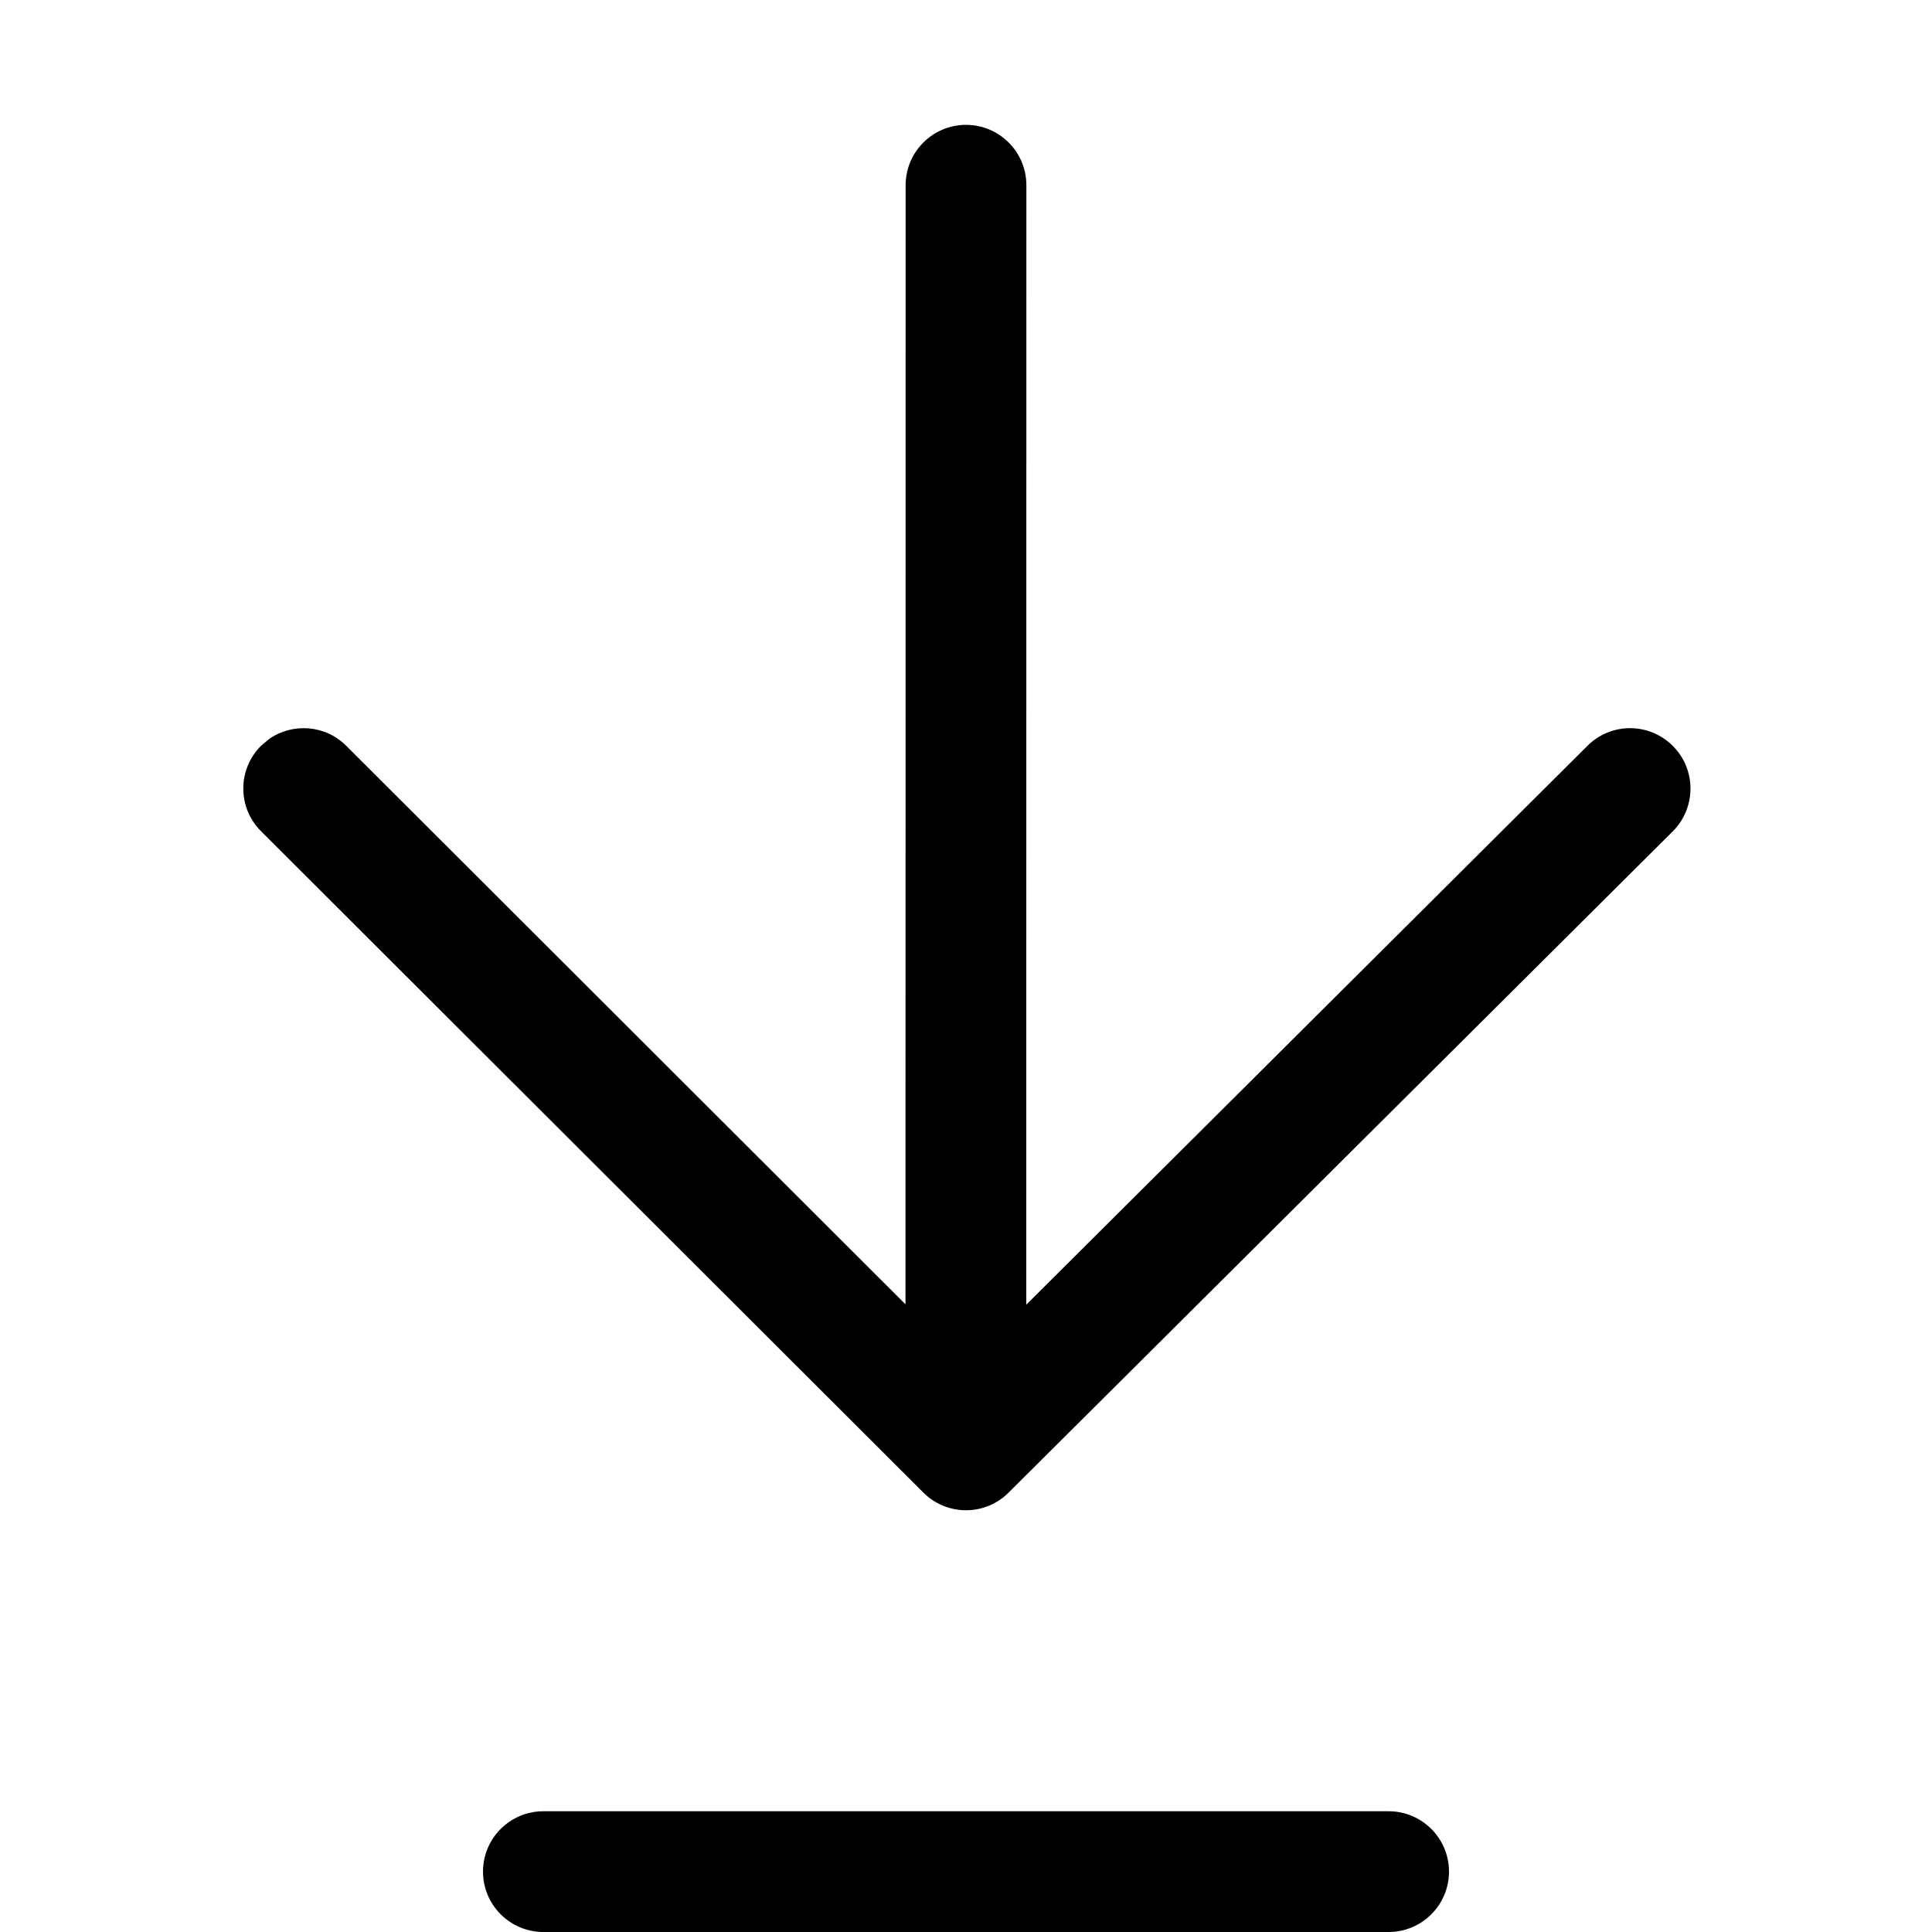
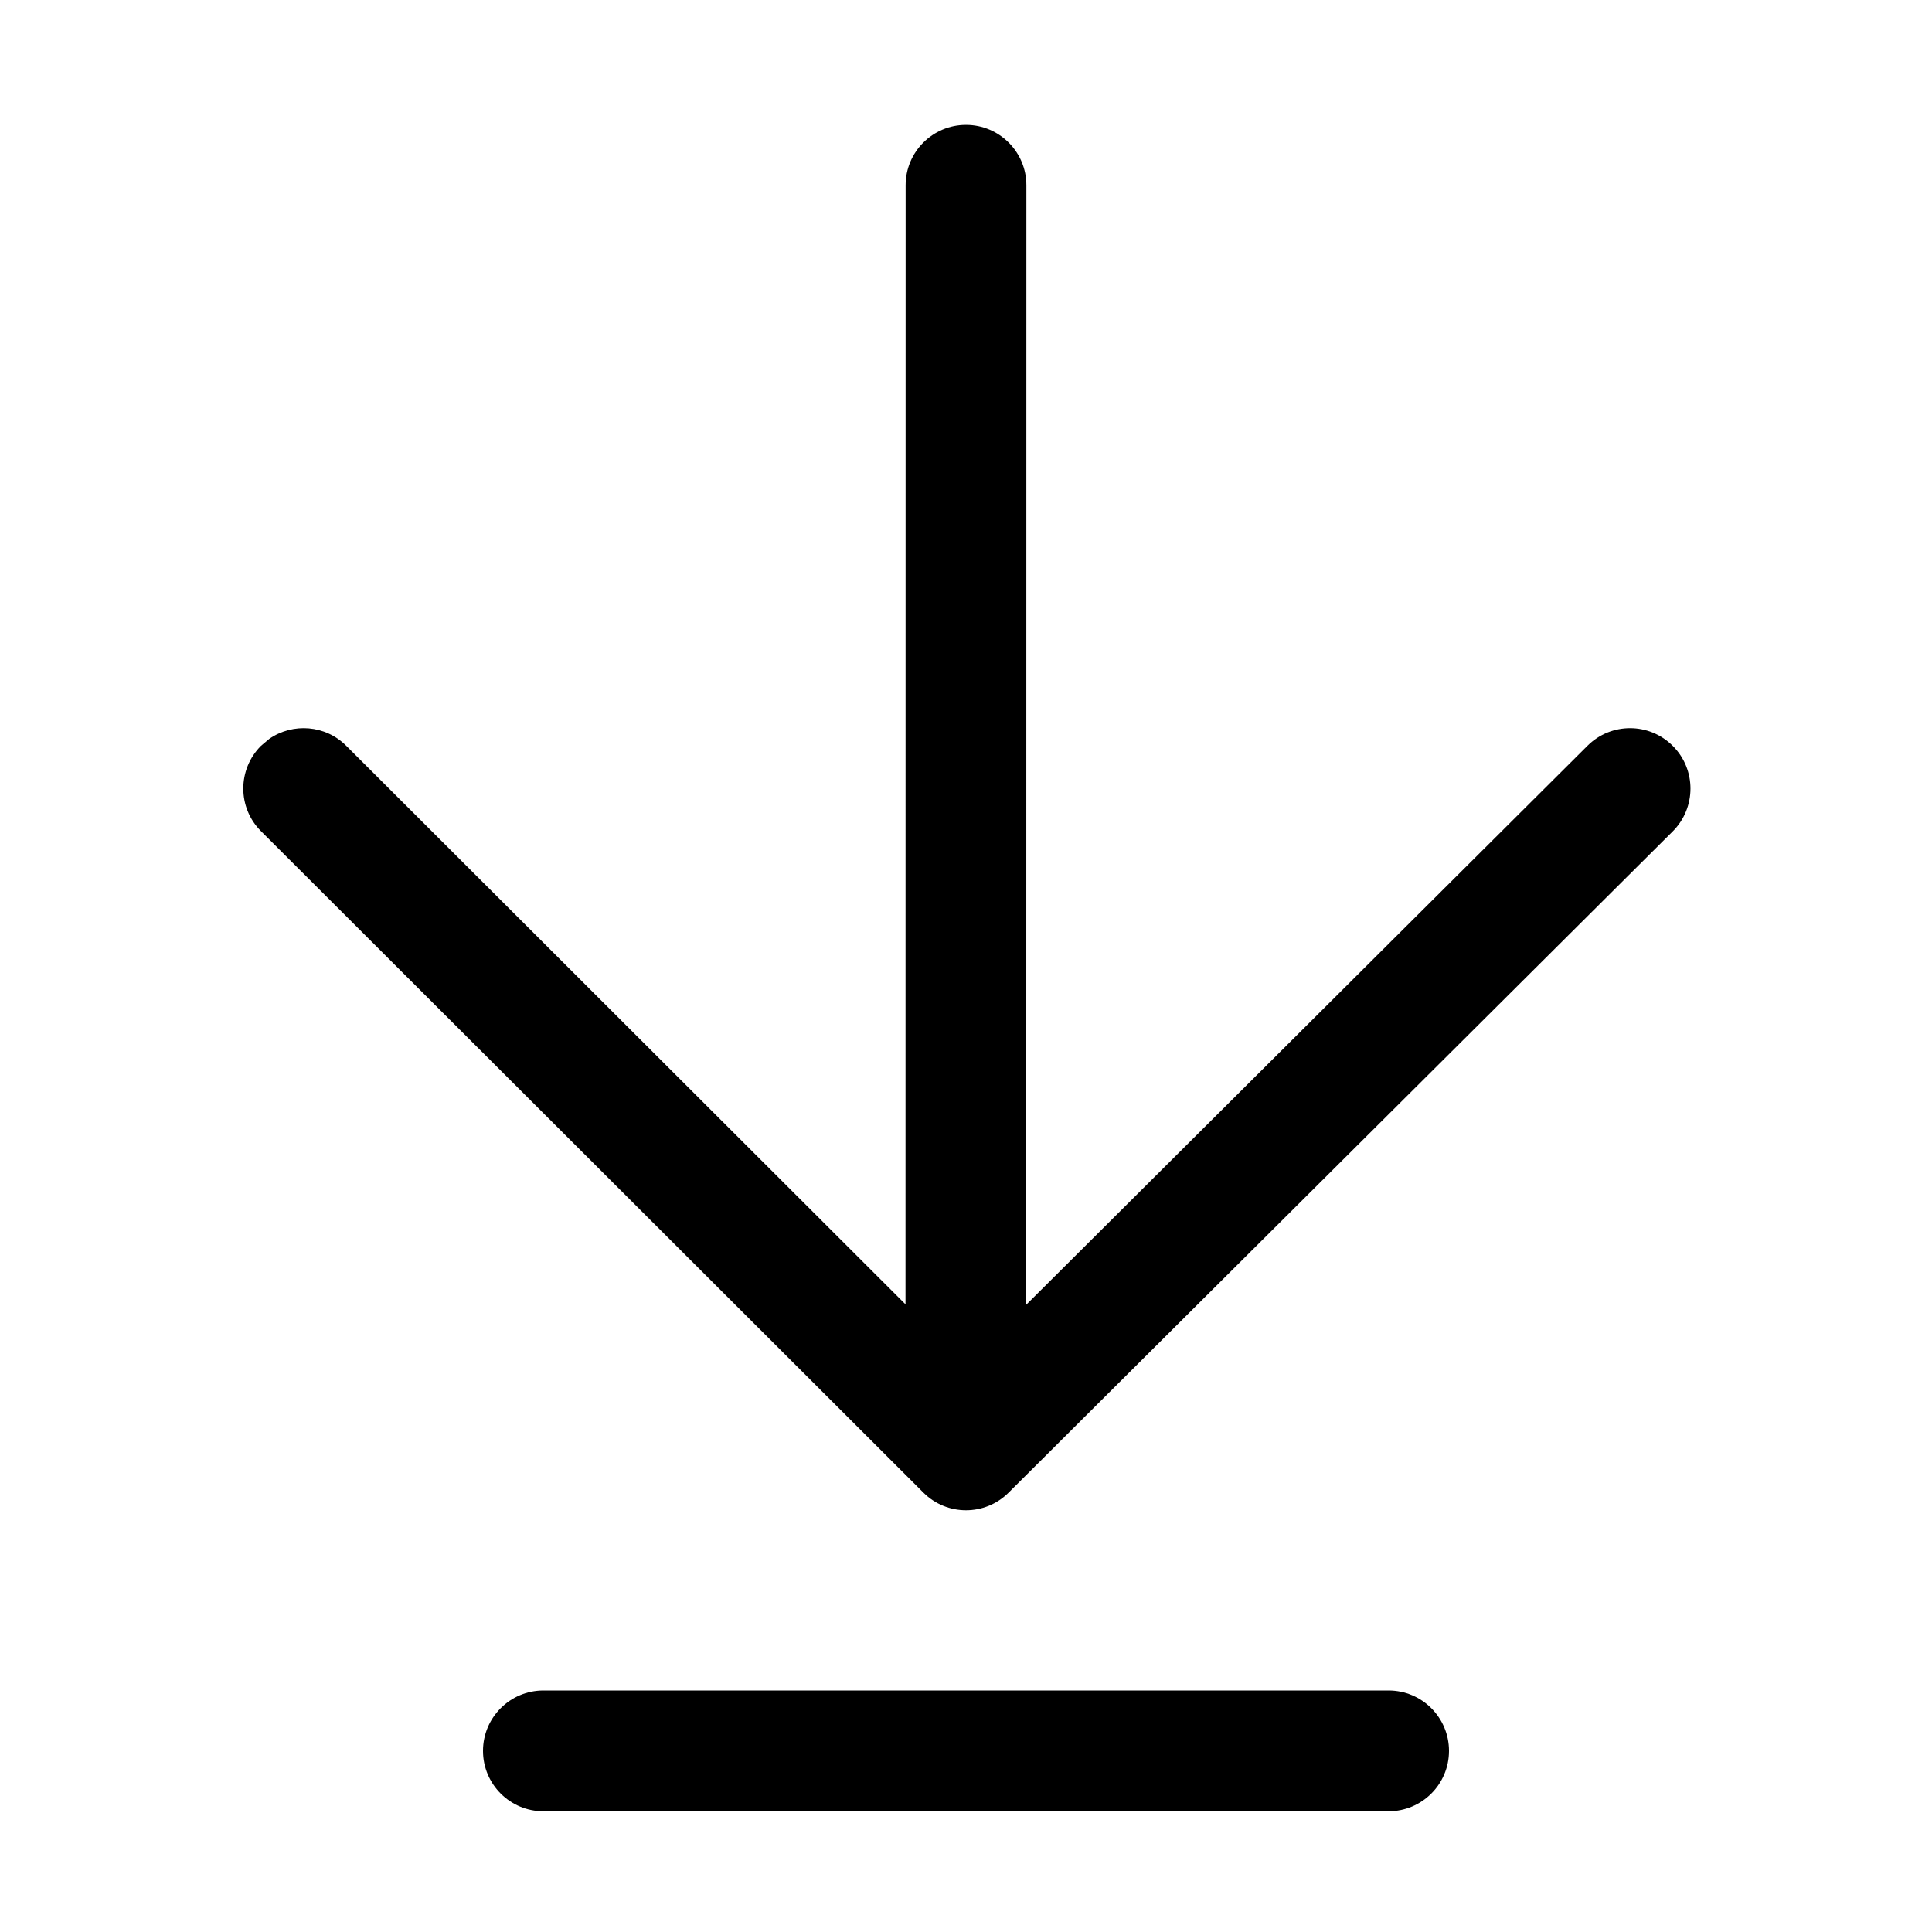
<svg xmlns="http://www.w3.org/2000/svg" width="16px" height="16px" viewBox="0 0 16 16" version="1.1">
  <g id="ICON-/-toolbar-/-entry" stroke="none" stroke-width="1" fill="none" fill-rule="evenodd">
-     <path d="M8.353,12.361 L13.853,6.885 C14.048,6.69 14.049,6.373 13.854,6.178 C13.659,5.982 13.343,5.981 13.147,6.176 L8.499,10.805 L8.5,1.534 C8.5,1.258 8.276,1.034 8,1.034 C7.724,1.034 7.5,1.258 7.5,1.534 L7.499,10.802 L2.868,6.177 C2.695,6.003 2.425,5.984 2.23,6.119 L2.161,6.177 C1.966,6.373 1.966,6.689 2.162,6.884 L7.647,12.361 C7.842,12.556 8.158,12.556 8.353,12.361 Z M4.5,15 L11.5,15 C11.776,15 12,15.224 12,15.5 C12,15.776 11.776,16 11.5,16 L4.5,16 C4.224,16 4,15.776 4,15.5 C4,15.224 4.224,15 4.5,15 Z" id="形状结合" fill="#000000" />
+     <path d="M8.353,12.361 L13.853,6.885 C14.048,6.69 14.049,6.373 13.854,6.178 C13.659,5.982 13.343,5.981 13.147,6.176 L8.499,10.805 L8.5,1.534 C8.5,1.258 8.276,1.034 8,1.034 C7.724,1.034 7.5,1.258 7.5,1.534 L7.499,10.802 L2.868,6.177 C2.695,6.003 2.425,5.984 2.23,6.119 L2.161,6.177 C1.966,6.373 1.966,6.689 2.162,6.884 L7.647,12.361 C7.842,12.556 8.158,12.556 8.353,12.361 Z M4.5,14 L11.5,14 C11.776,14 12,14.224 12,14.5 C12,14.776 11.776,15 11.5,15 L4.5,15 C4.224,15 4,14.776 4,14.5 C4,14.224 4.224,14 4.5,14 Z" id="形状结合" fill="#000000" />
  </g>
</svg>
